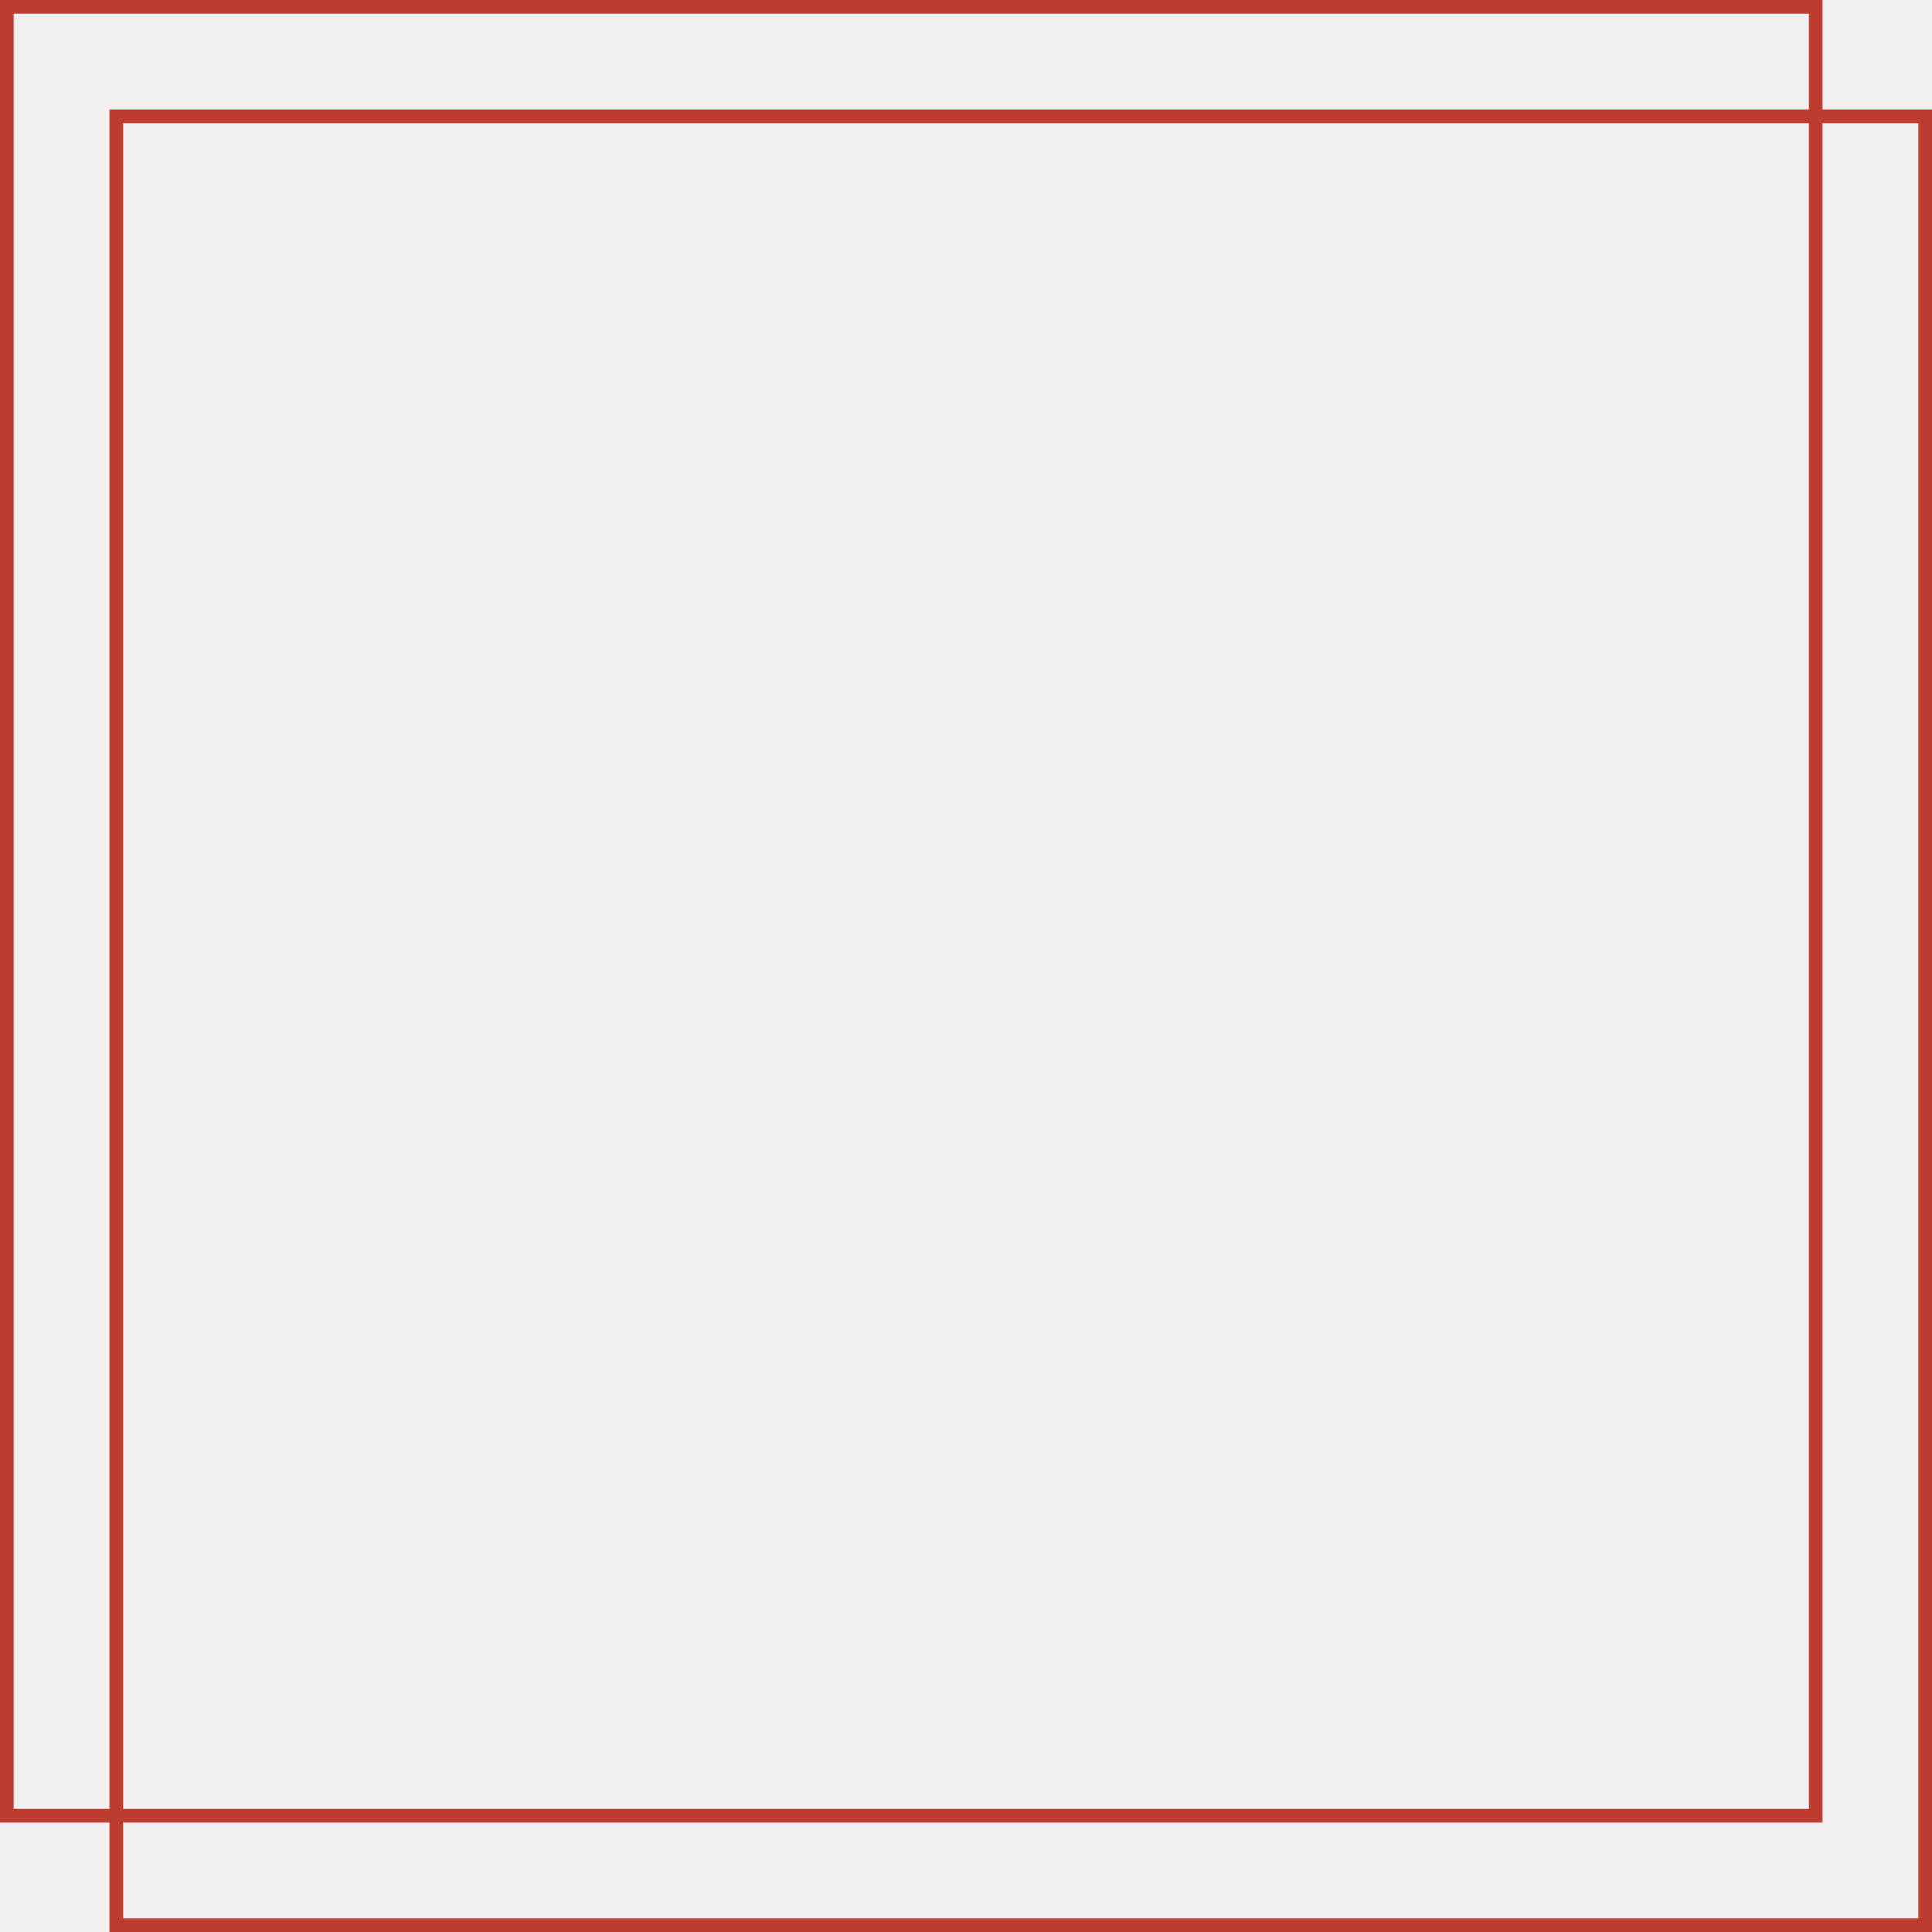
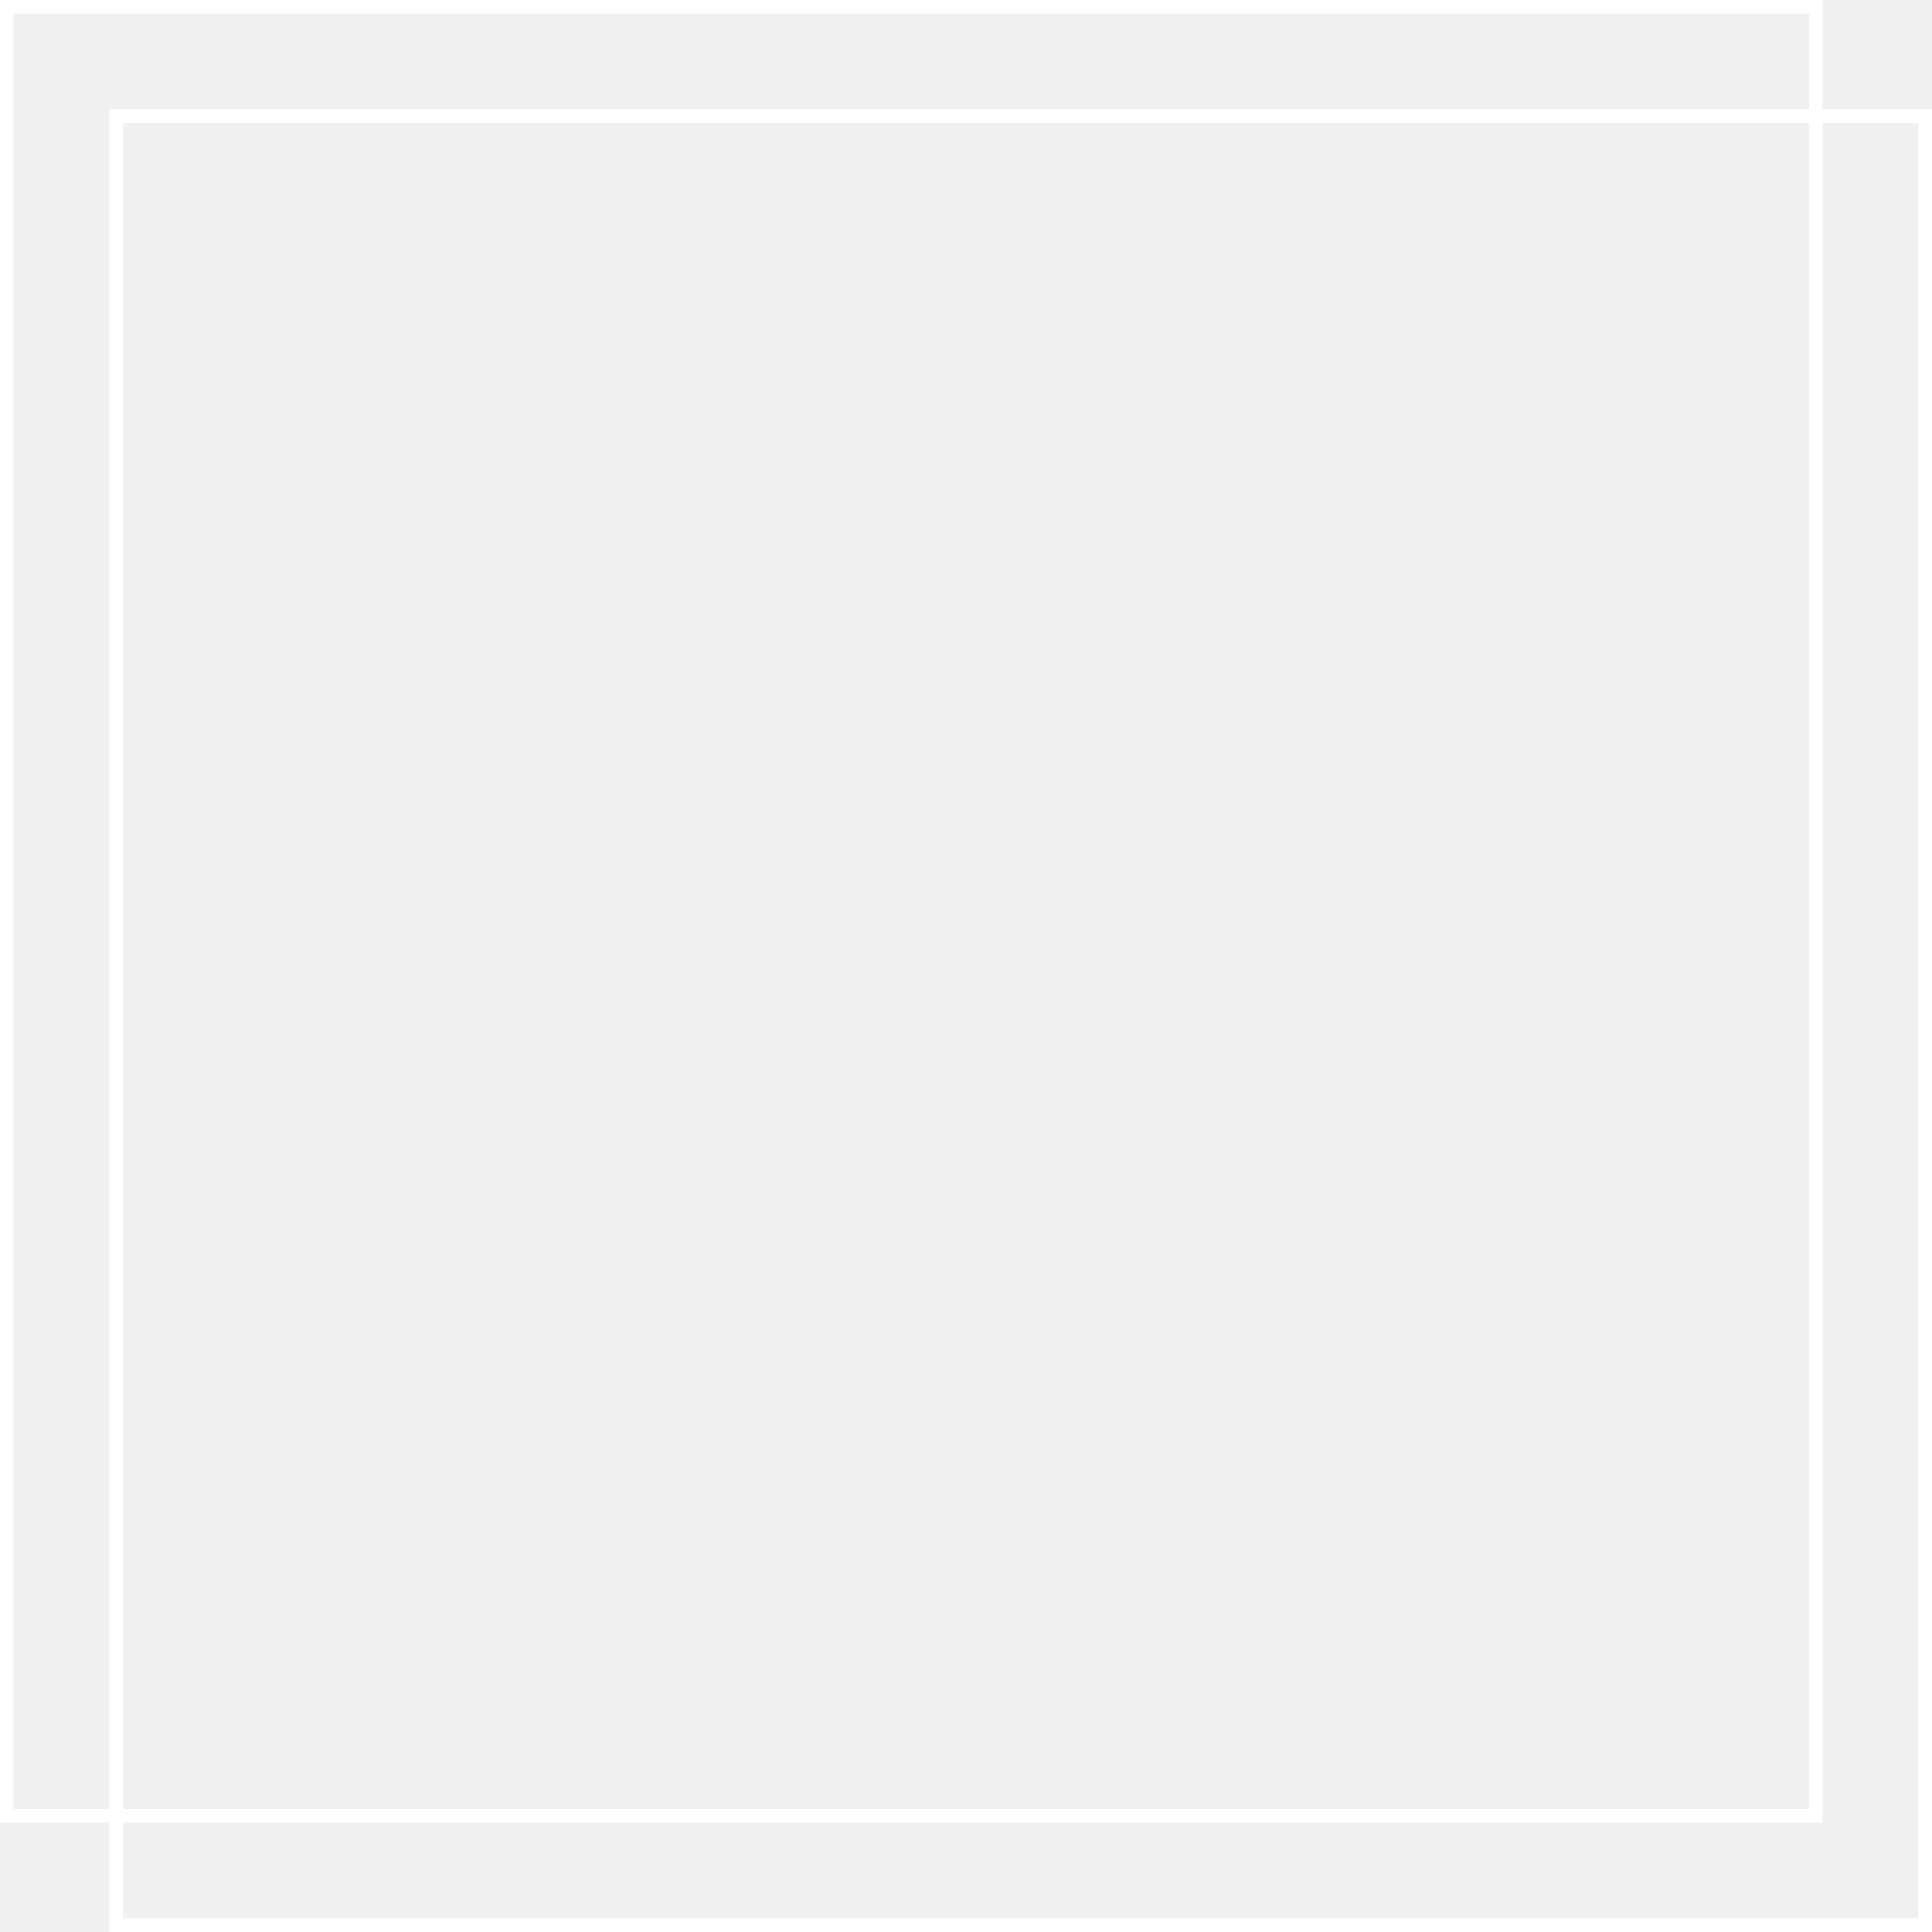
<svg xmlns="http://www.w3.org/2000/svg" version="1.1" id="Layer_1" x="0px" y="0px" viewBox="0 0 212 212" style="enable-background:new 0 0 212 212;" xml:space="preserve">
  <style type="text/css">
- 	.st0{fill:#BC3C2F;}
+ 	.st0{fill:#FFFFFF;}
</style>
  <path class="st0" d="M198.5,1.5v197H1.5V1.5H198.5 M200,0H0v200h200V0L200,0z" />
  <path class="st0" d="M210.5,13.5v197h-197v-197H210.5 M212,12H12v200h200V12L212,12z" />
</svg>
